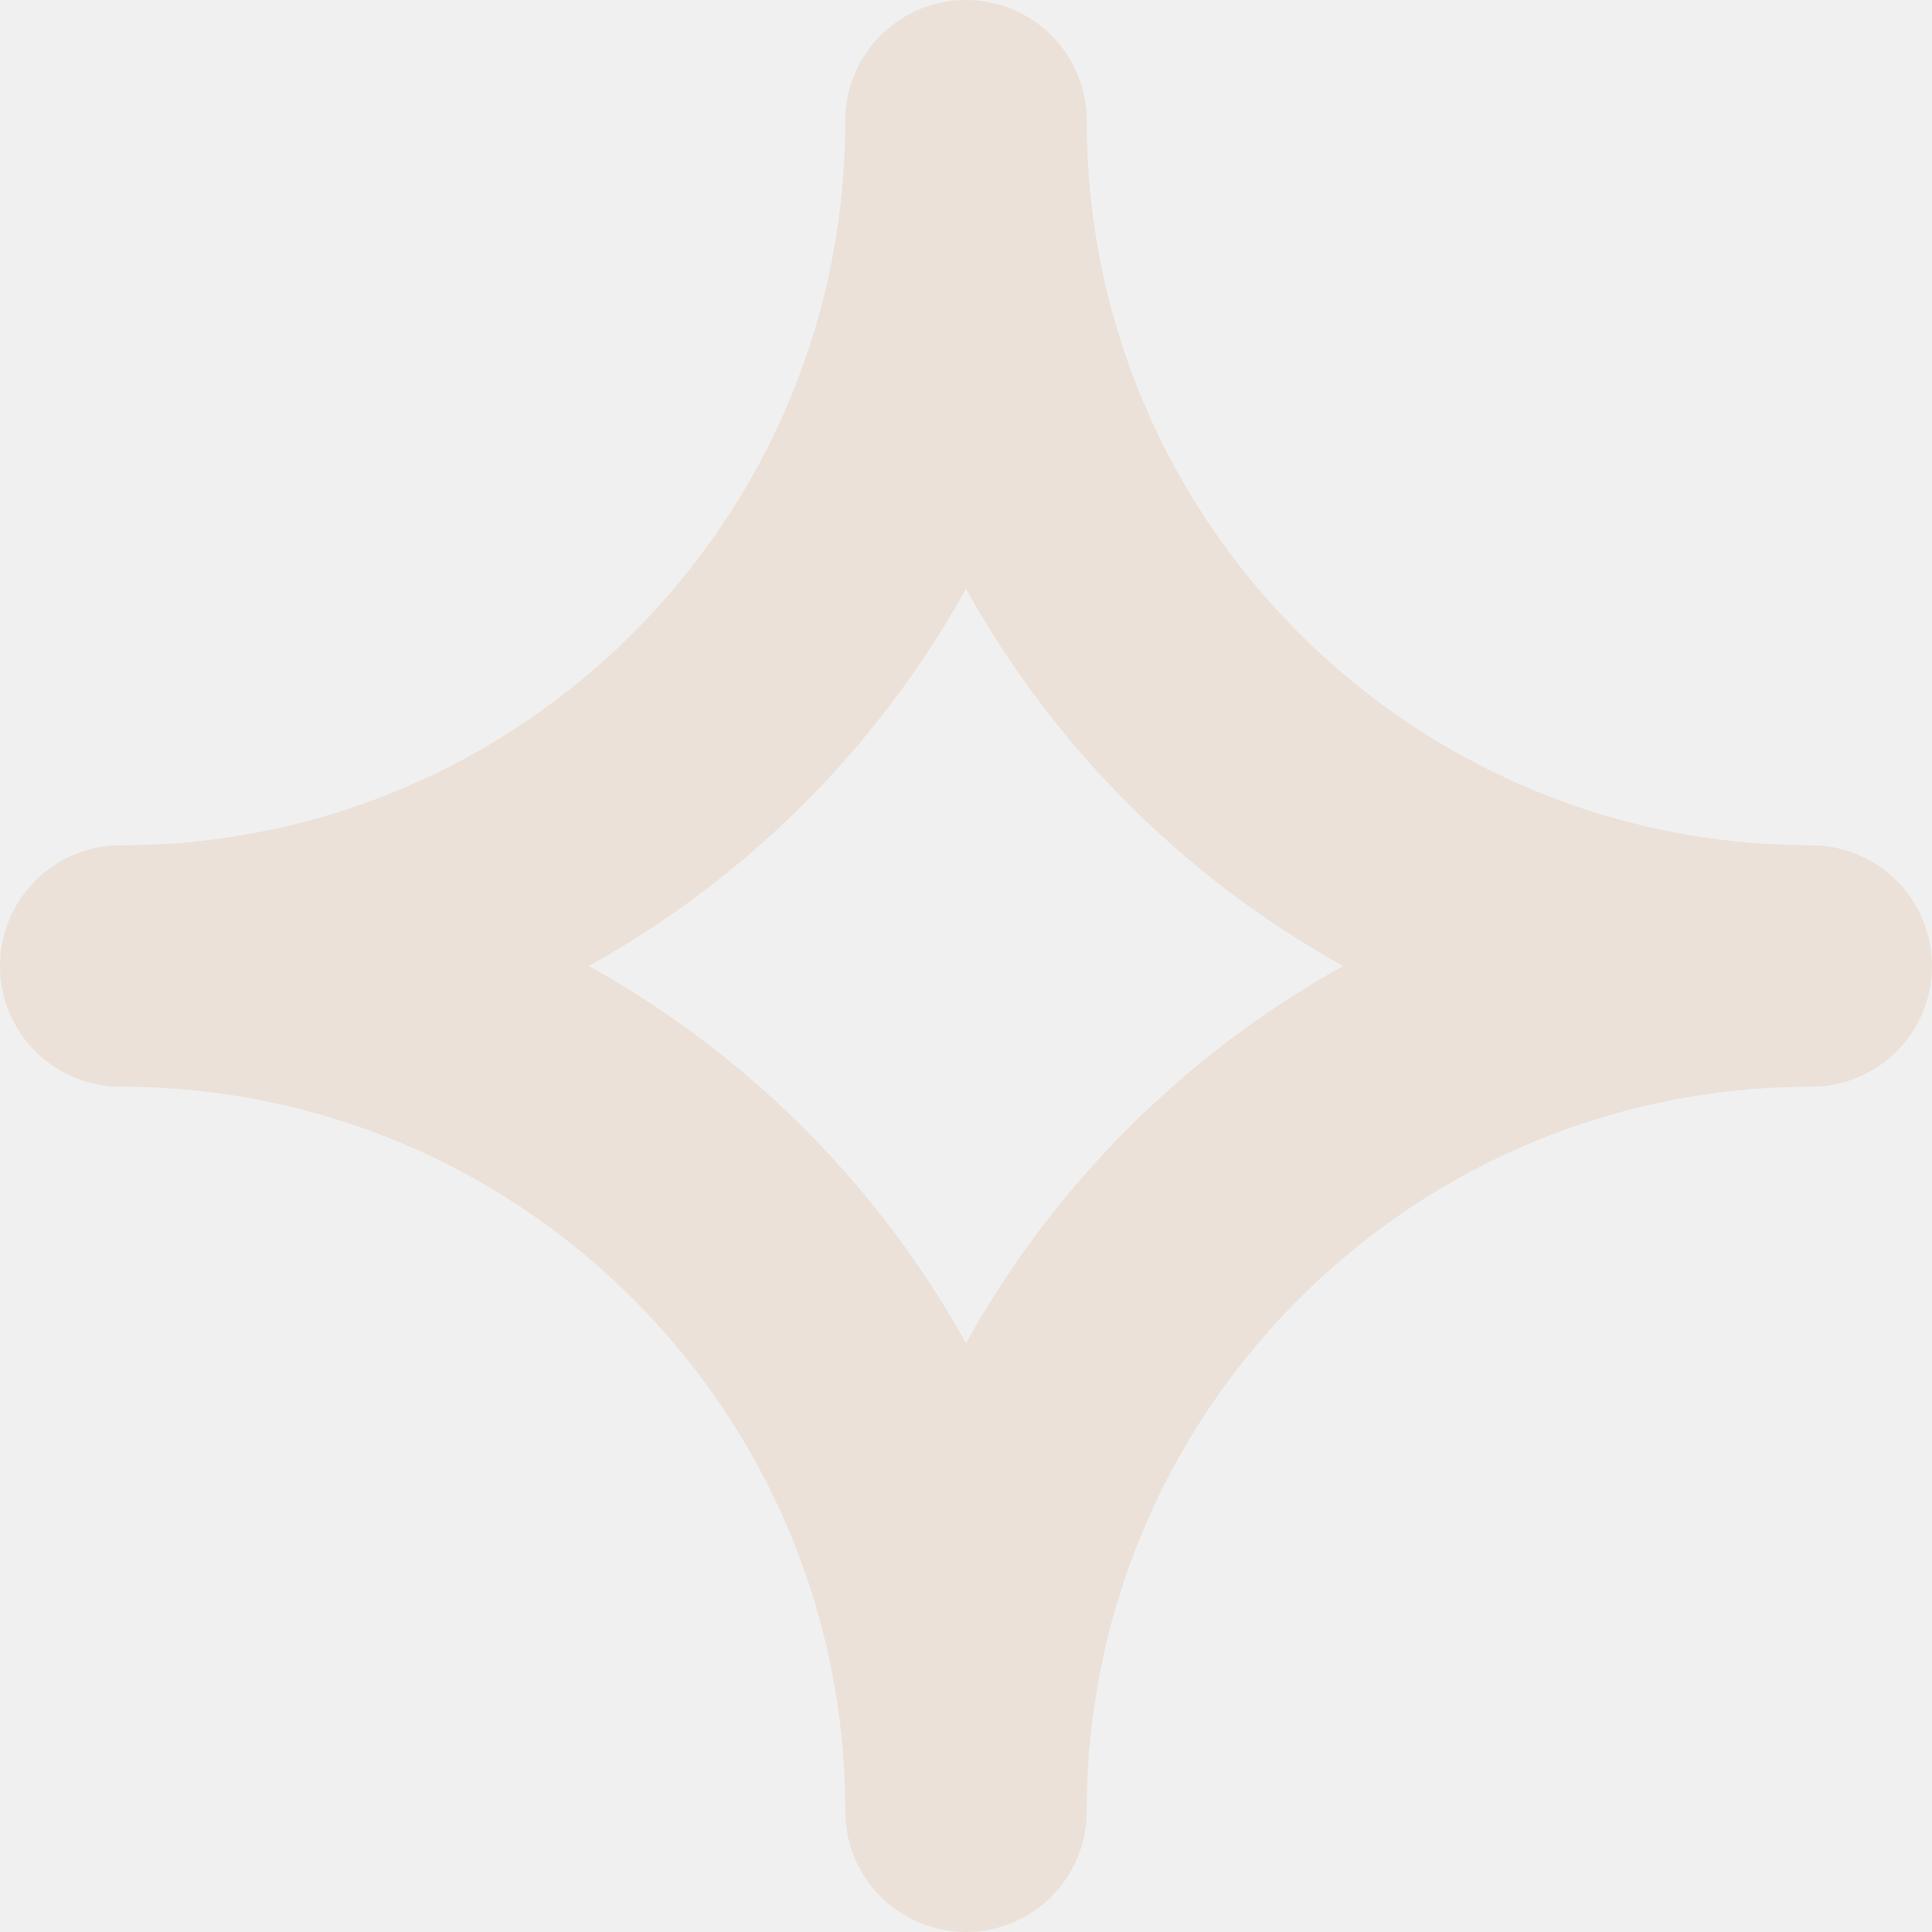
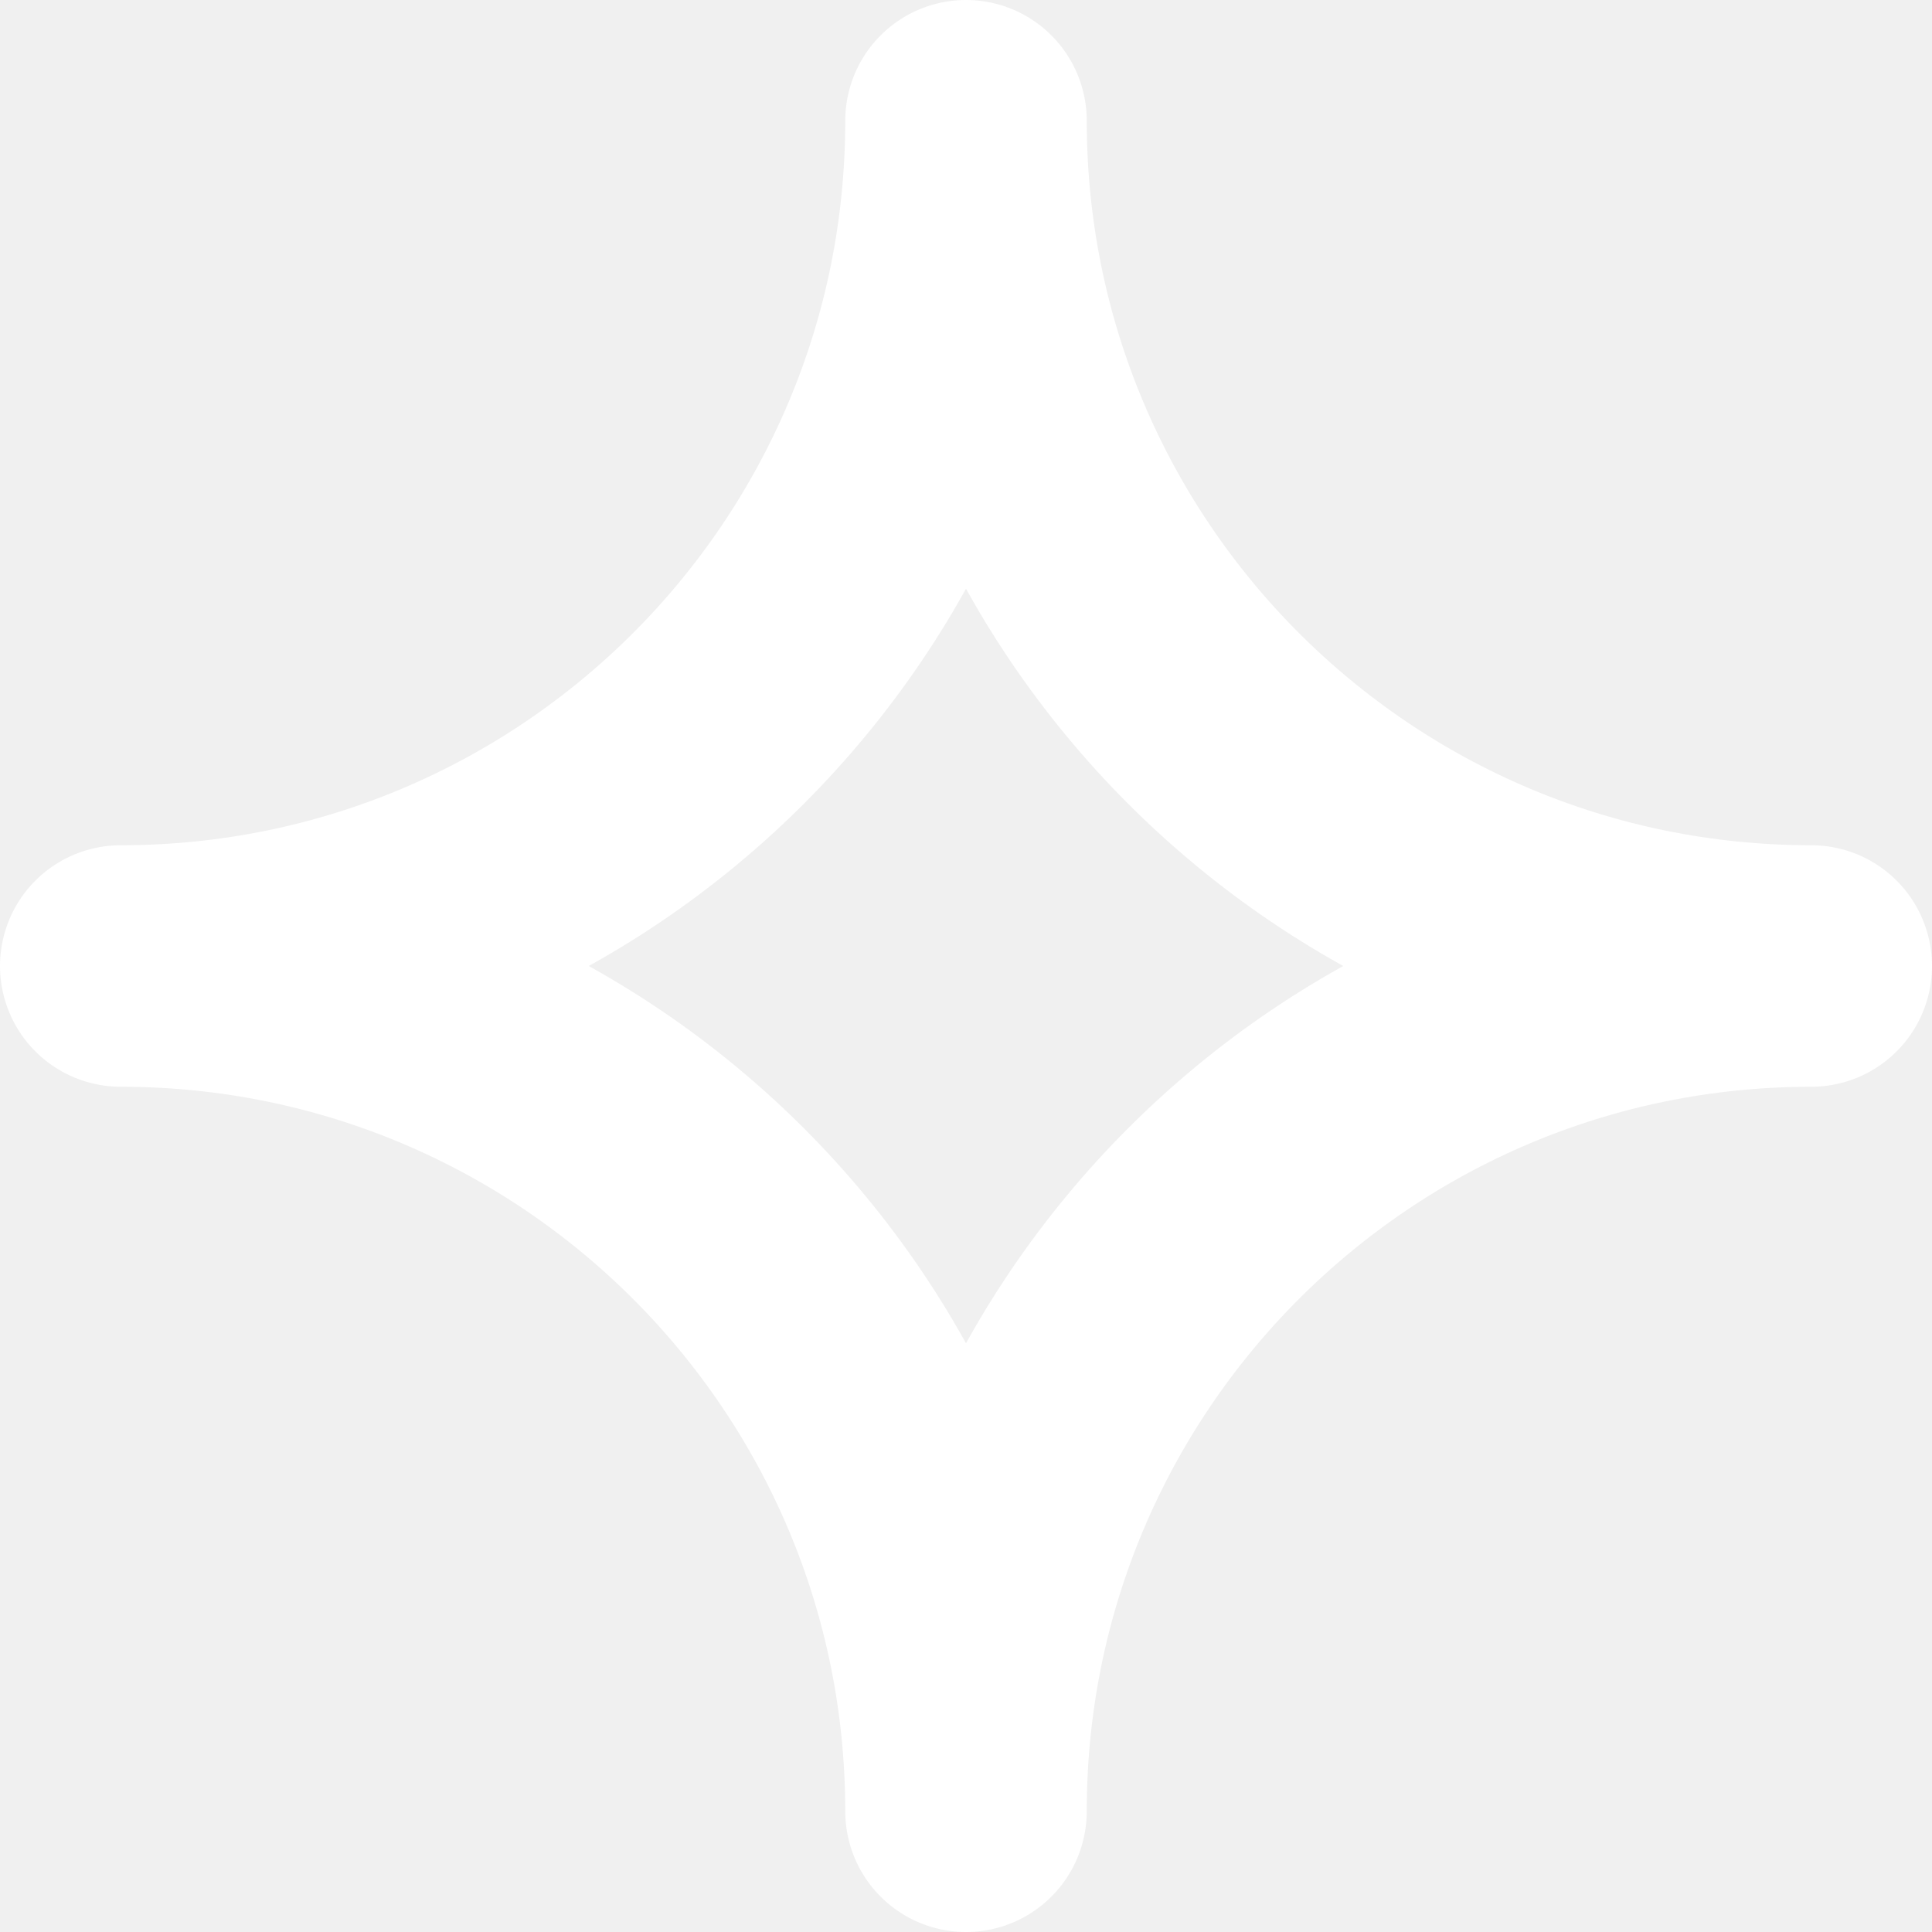
<svg xmlns="http://www.w3.org/2000/svg" width="16" height="16" viewBox="0 0 16 16" fill="none">
-   <path d="M8 15C8 11.134 4.866 8 1 8C4.866 8 8 4.866 8 1C8 4.866 11.134 8 15 8C11.134 8 8 11.134 8 15Z" stroke="#EBE1D9" stroke-width="2" stroke-linecap="round" stroke-linejoin="round" />
+   <path d="M8 15C8 11.134 4.866 8 1 8C4.866 8 8 4.866 8 1C8 4.866 11.134 8 15 8C11.134 8 8 11.134 8 15Z" stroke="#FFFFFF" stroke-width="2" stroke-linecap="round" stroke-linejoin="round" />
</svg>
